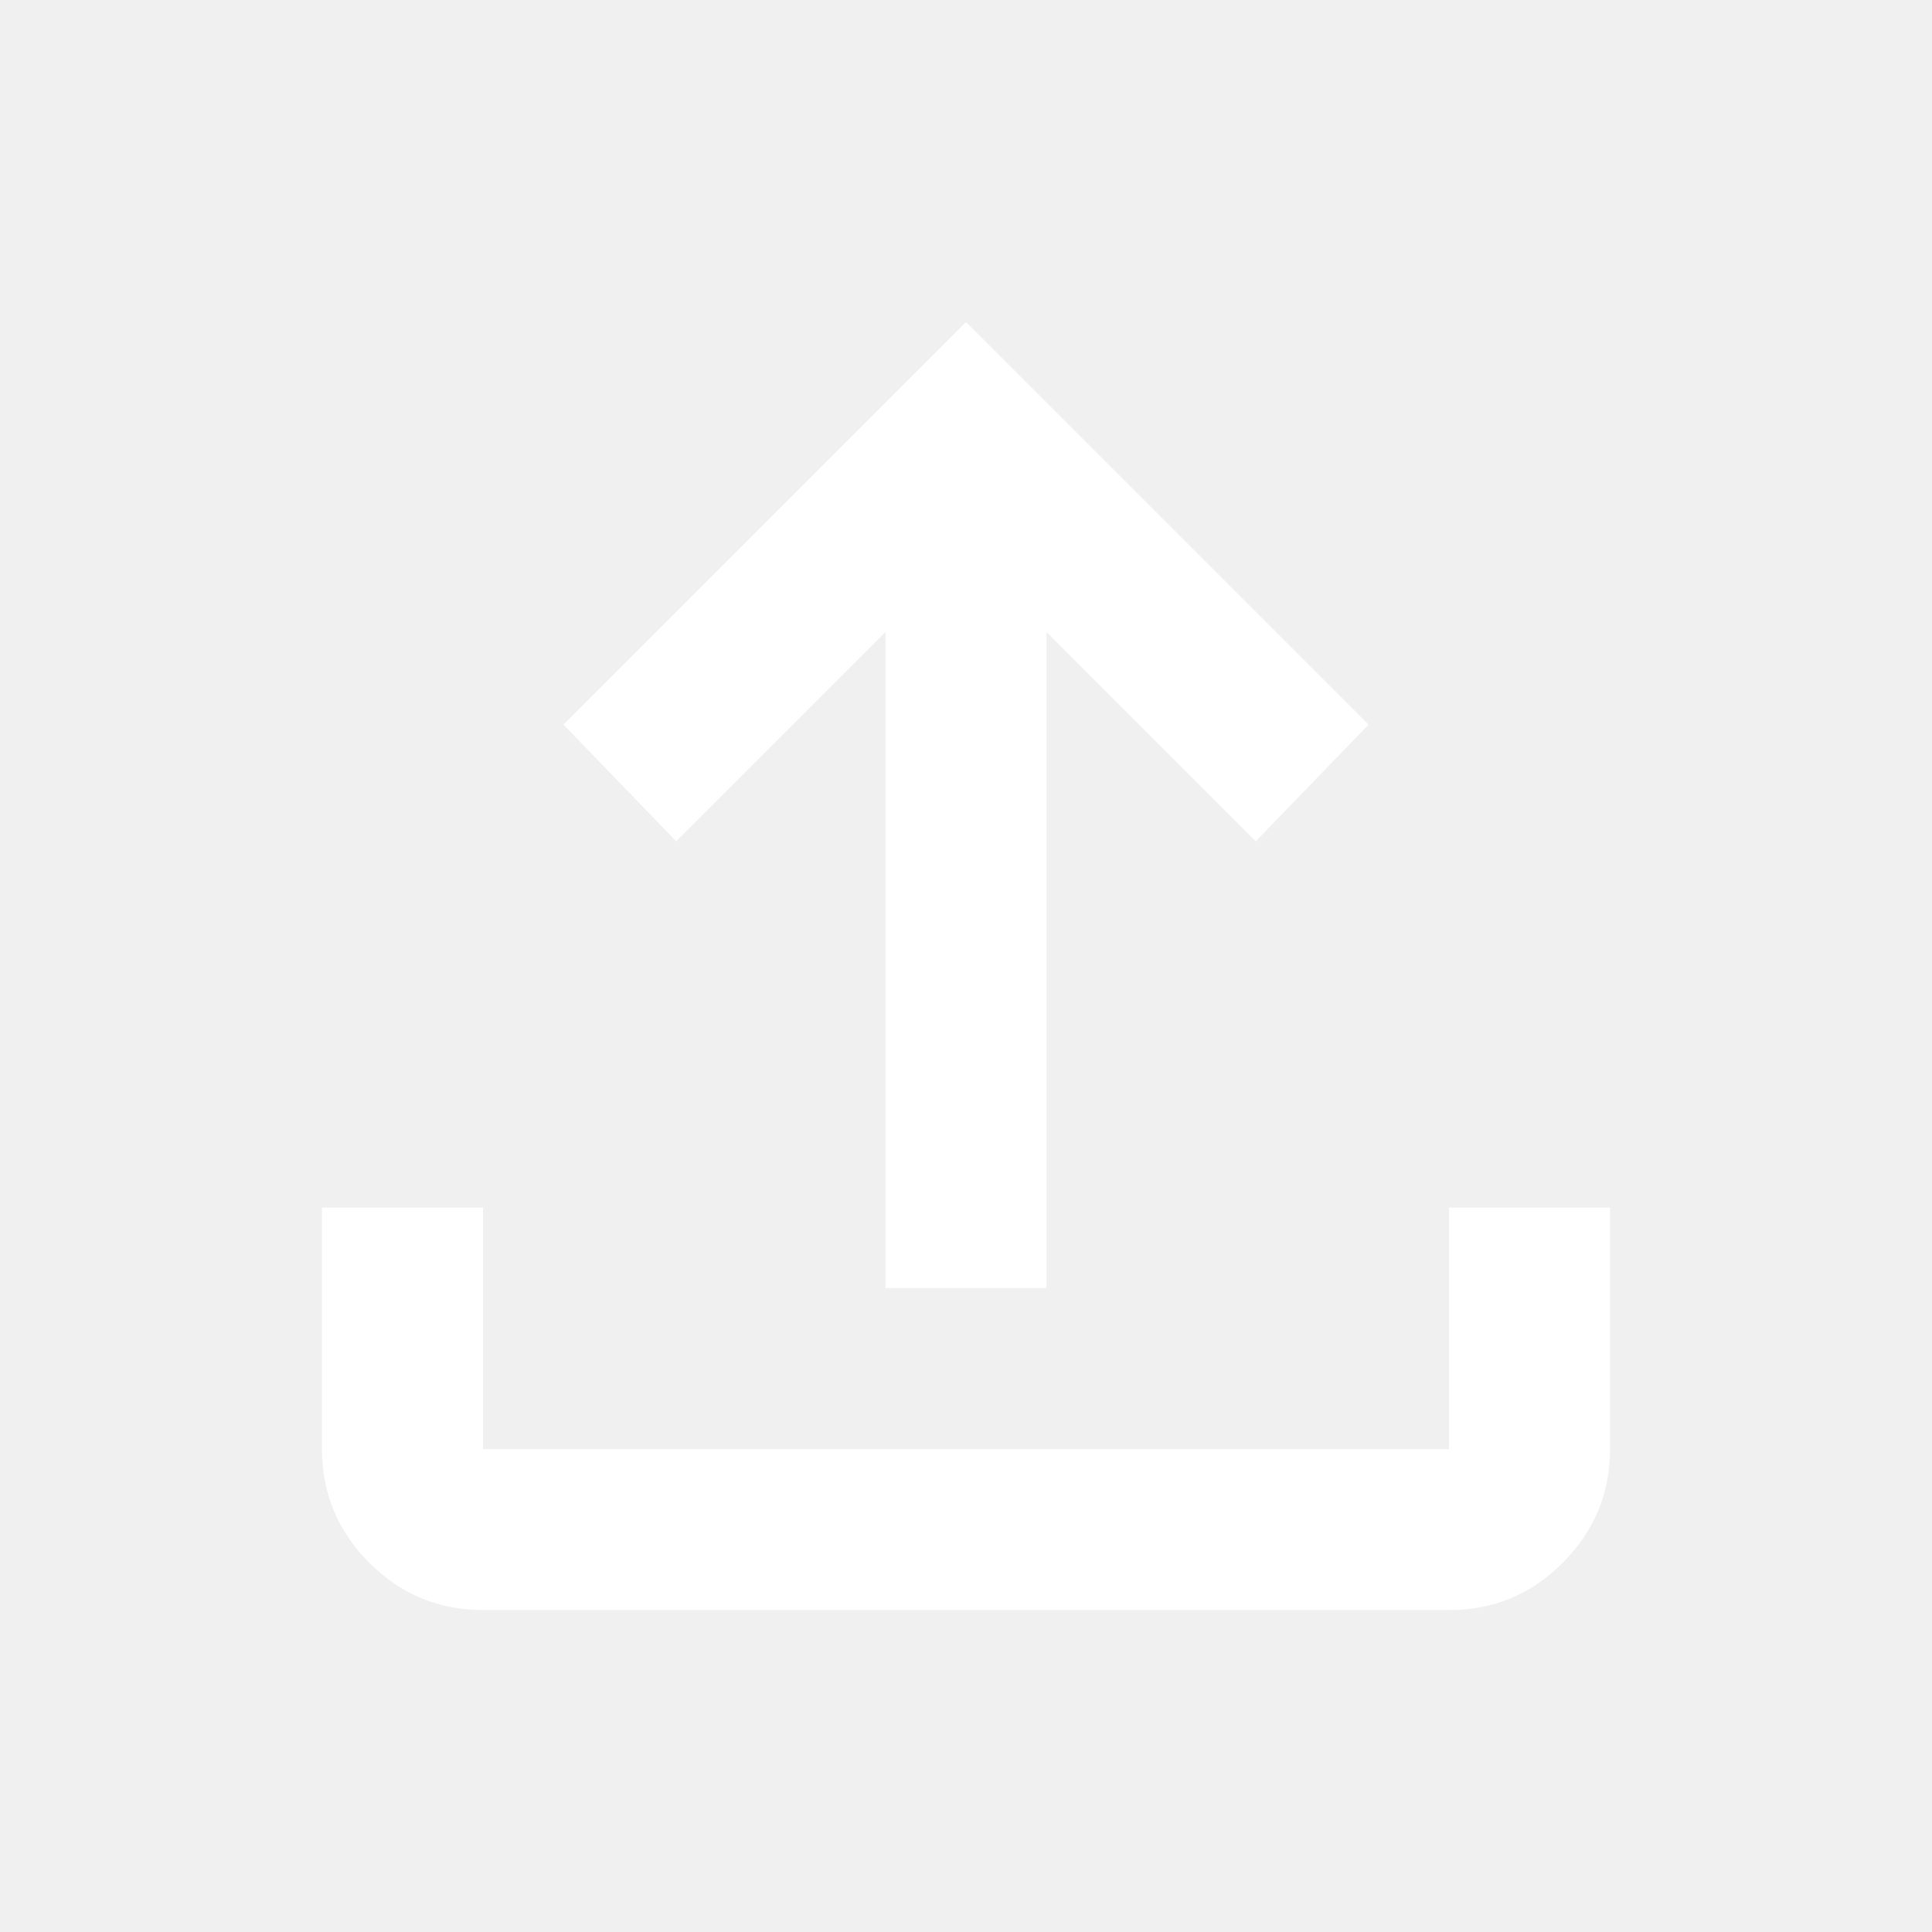
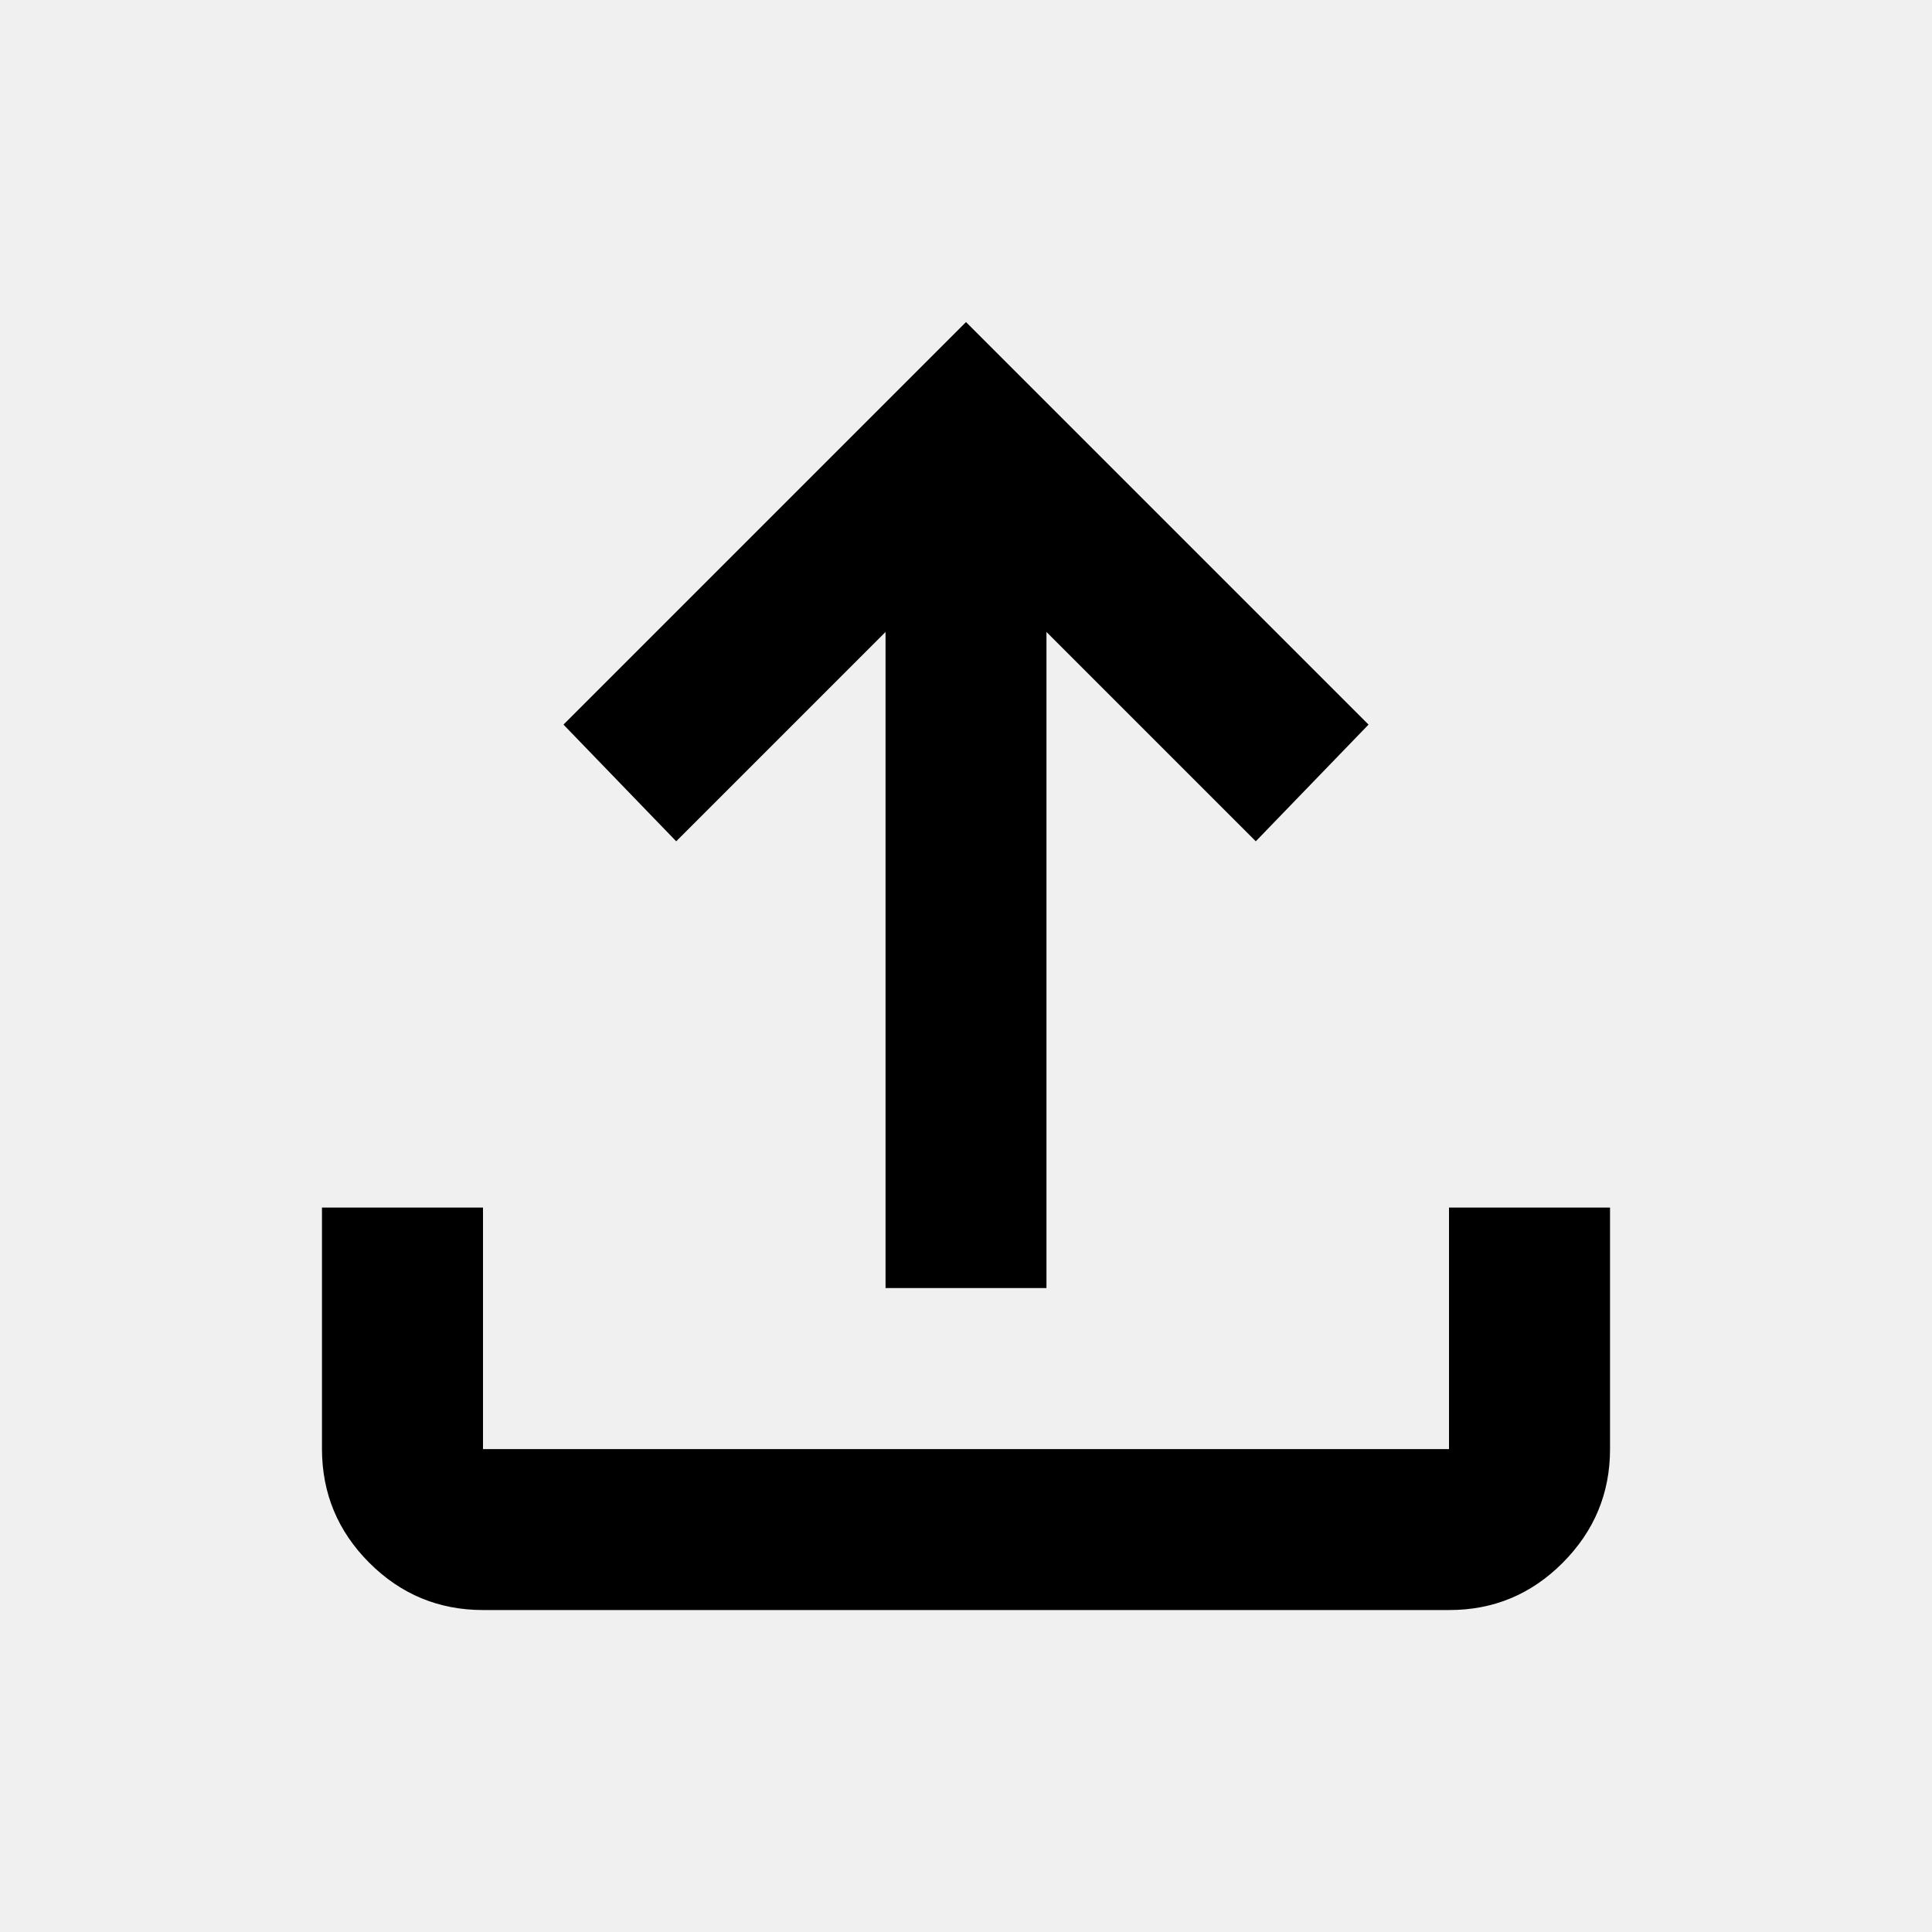
<svg xmlns="http://www.w3.org/2000/svg" width="20" height="20" viewBox="0 0 20 20" fill="none">
-   <path d="M9.167 13.334V6.542L7 8.709L5.833 7.501L10 3.334L14.167 7.501L13 8.709L10.833 6.542V13.334H9.167ZM5 16.667C4.542 16.667 4.149 16.504 3.823 16.178C3.497 15.852 3.334 15.46 3.333 15.001V12.501H5V15.001H15V12.501H16.667V15.001C16.667 15.459 16.503 15.851 16.177 16.178C15.851 16.505 15.459 16.668 15 16.667H5Z" fill="white" />
+   <path d="M9.167 13.334V6.542L7 8.709L5.833 7.501L10 3.334L14.167 7.501L13 8.709L10.833 6.542V13.334H9.167ZM5 16.667C4.542 16.667 4.149 16.504 3.823 16.178C3.497 15.852 3.334 15.46 3.333 15.001V12.501H5V15.001H15V12.501H16.667V15.001C16.667 15.459 16.503 15.851 16.177 16.178C15.851 16.505 15.459 16.668 15 16.667H5Z" fill="currentColor" />
</svg>
